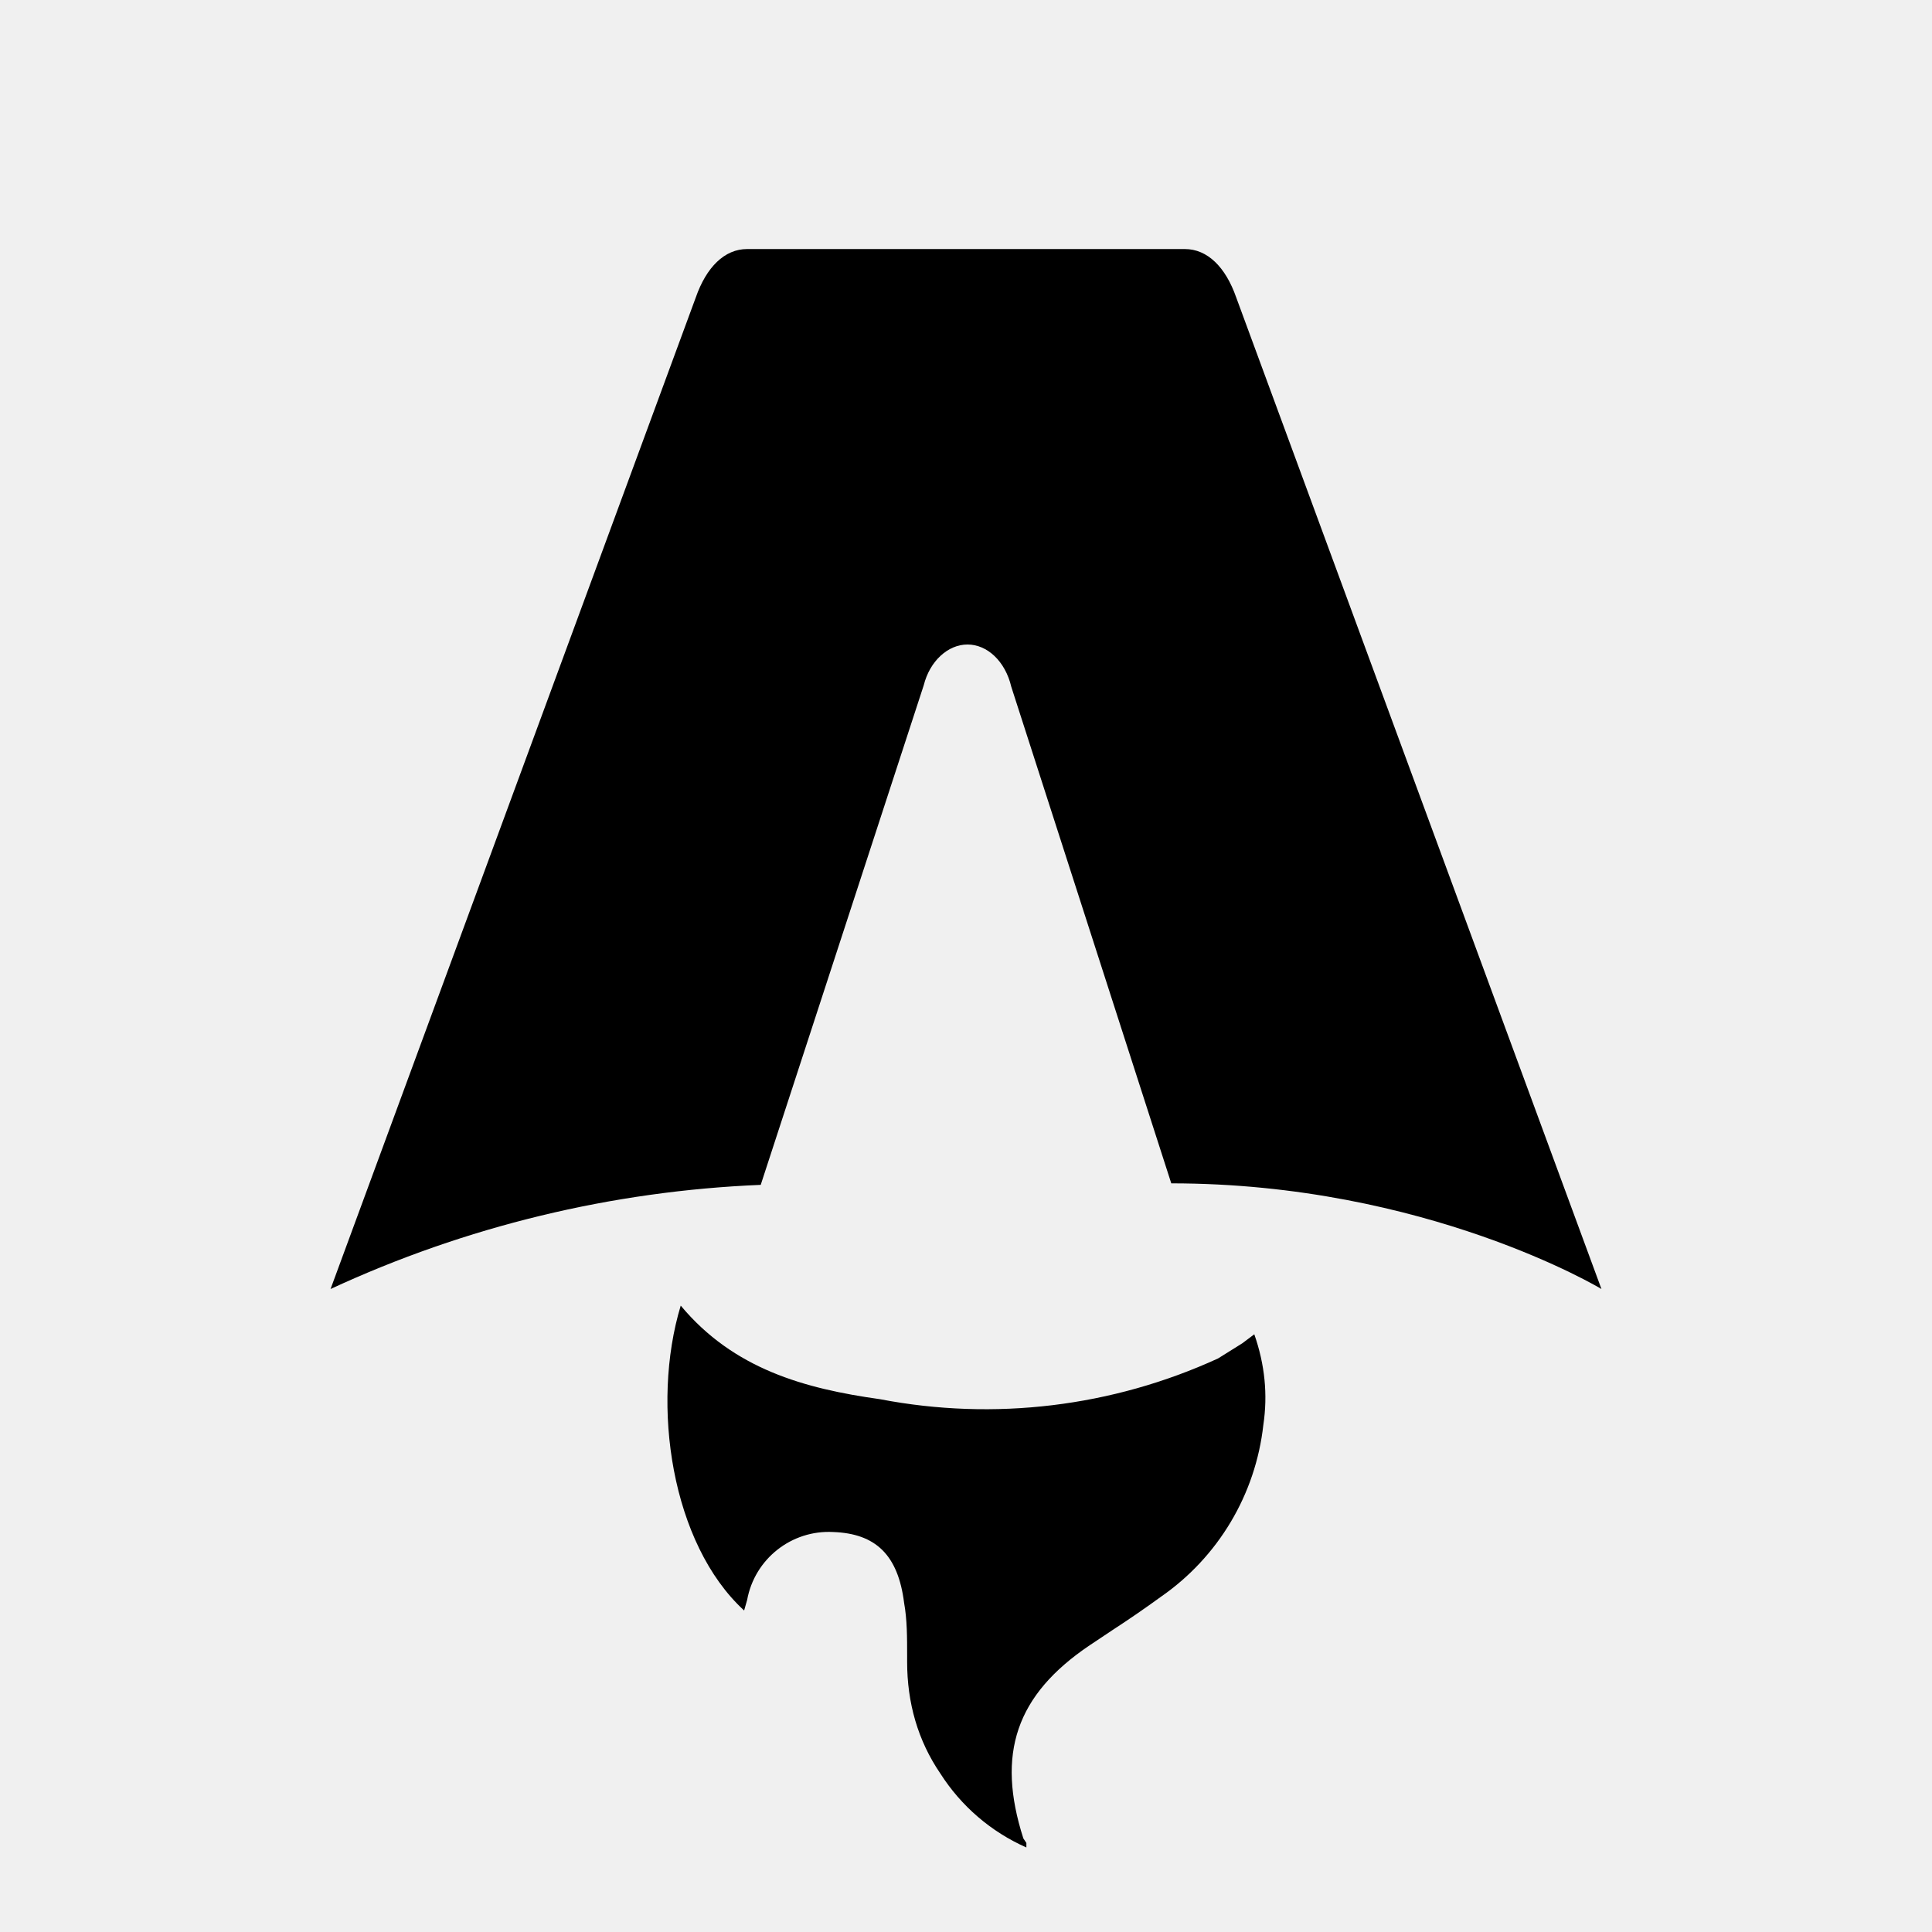
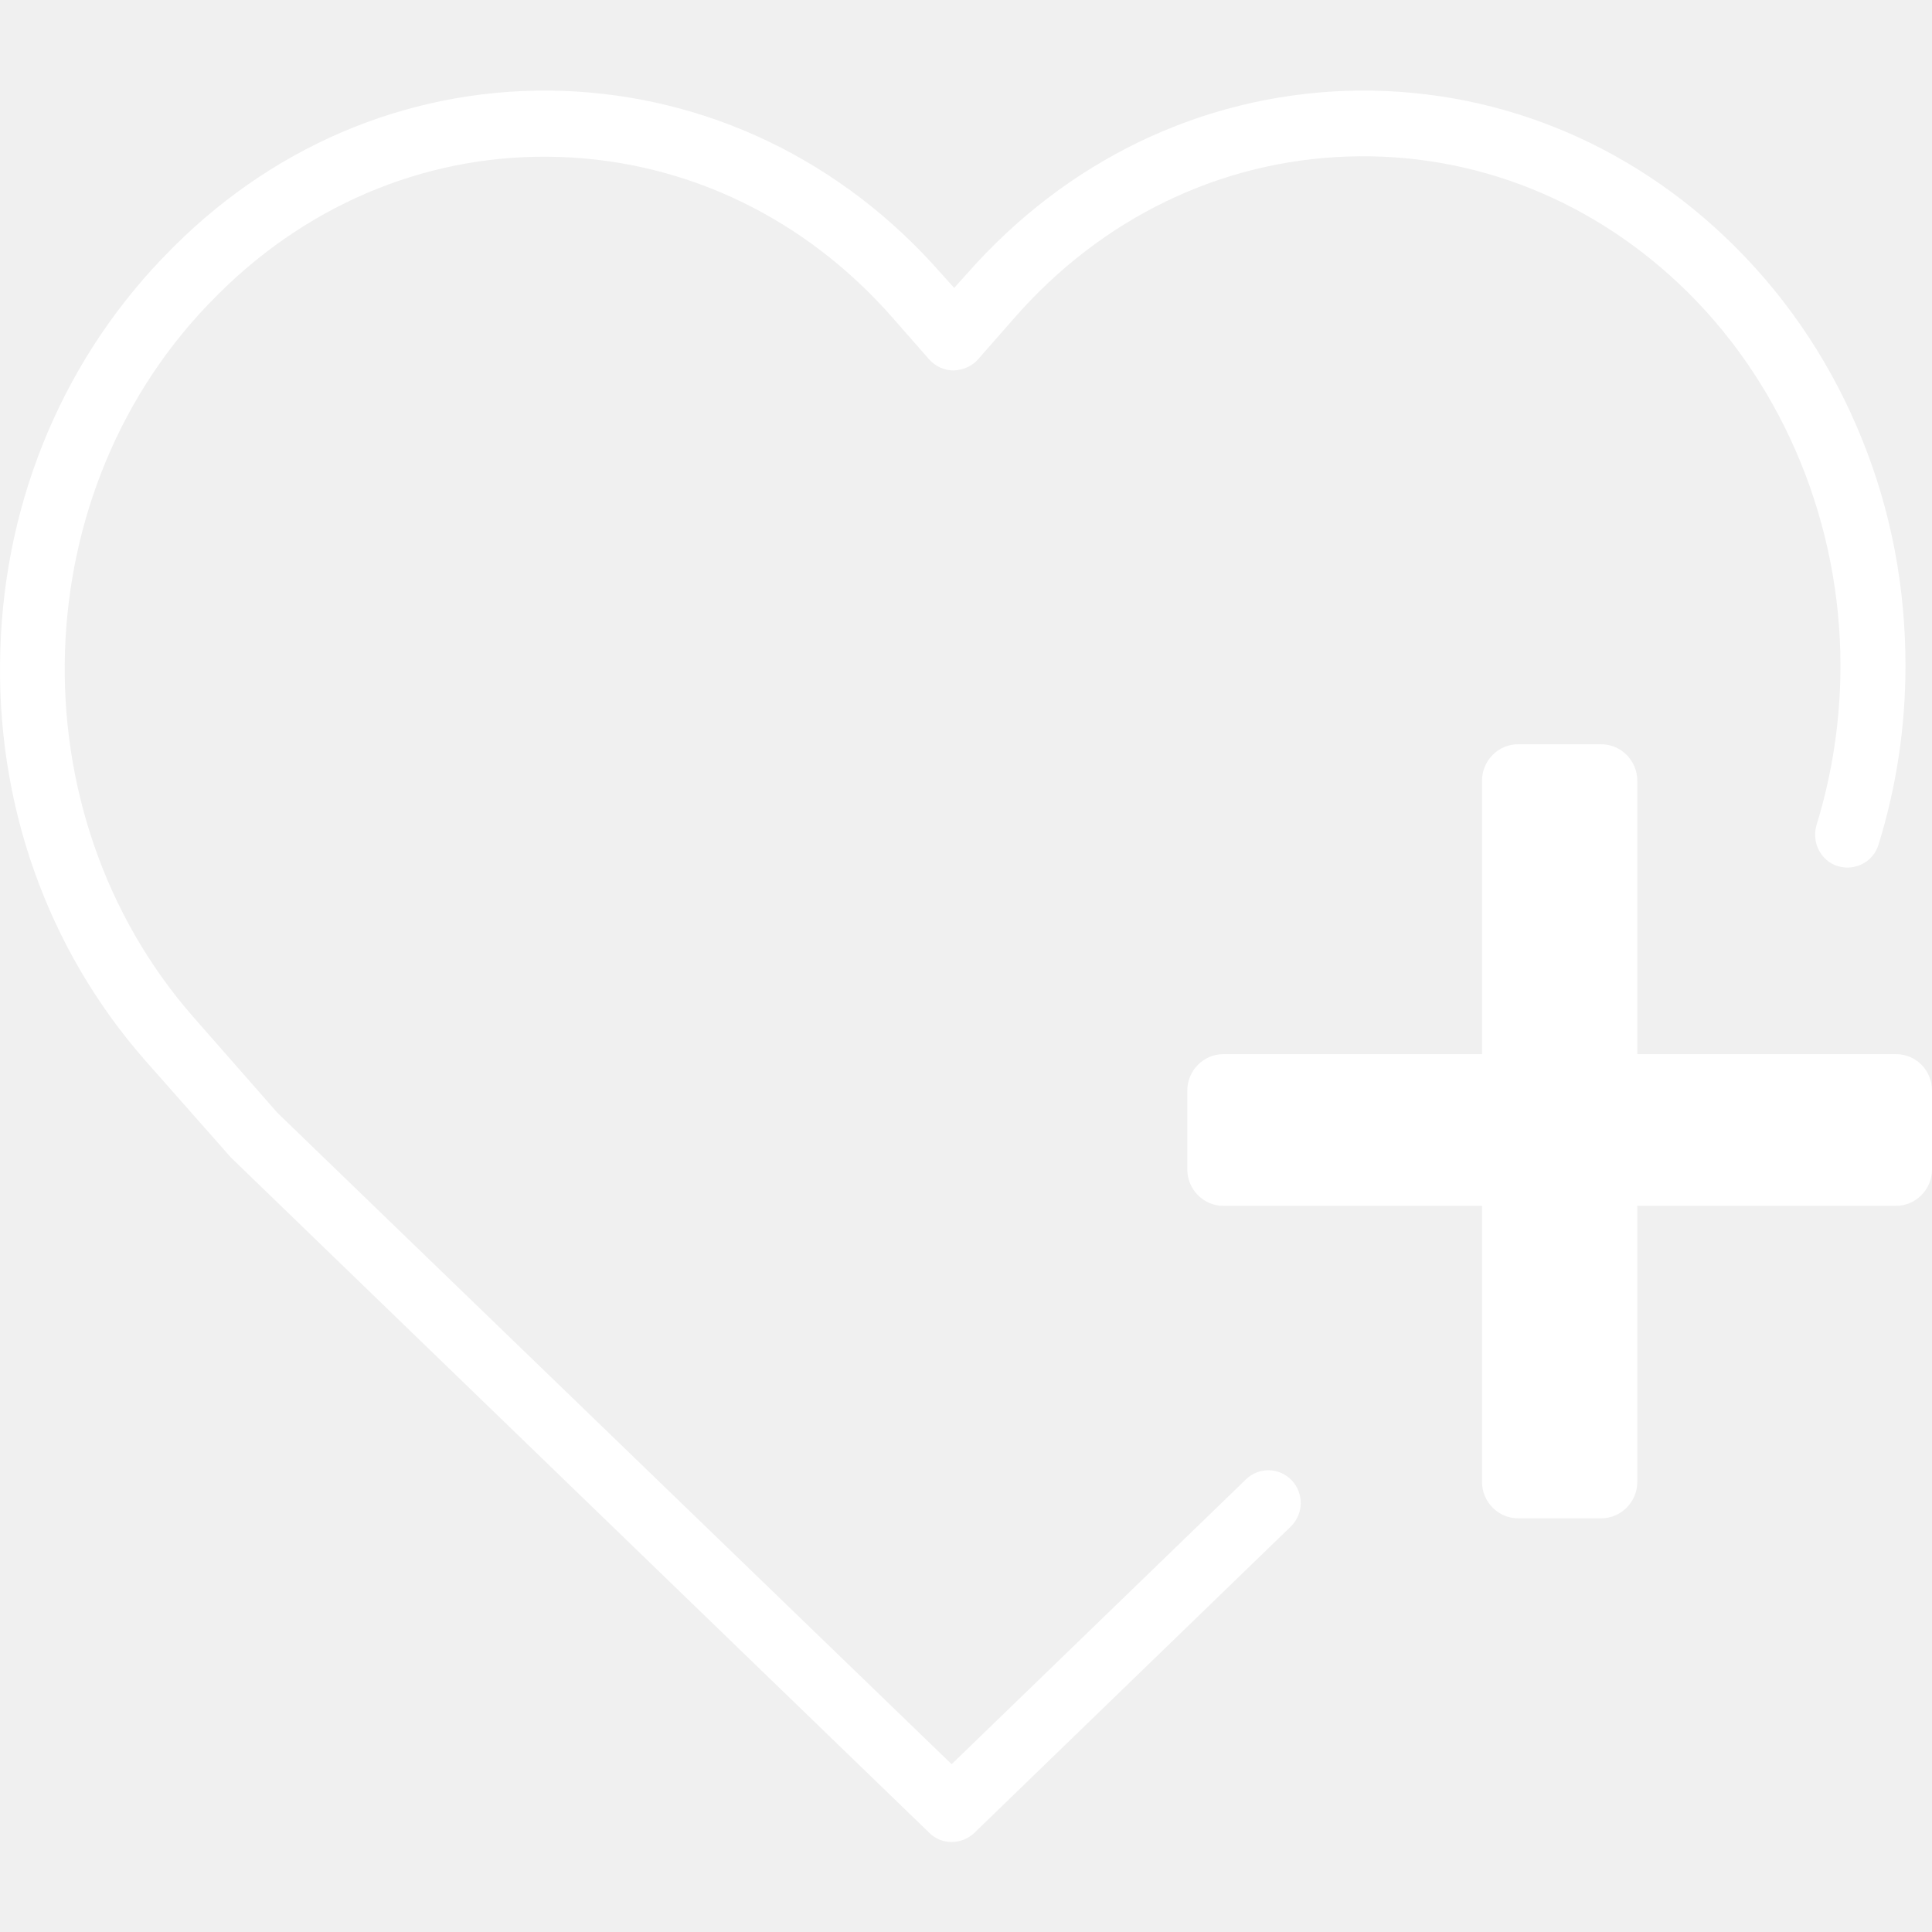
- <svg xmlns="http://www.w3.org/2000/svg" fill="none" viewBox="0 0 128 128">
-   <path d="M50.4 78.5a75.1 75.1 0 0 0-28.5 6.9l24.2-65.7c.7-2 1.9-3.2 3.4-3.2h29c1.5 0 2.7 1.2 3.4 3.2l24.2 65.7s-11.6-7-28.5-7L67 45.5c-.4-1.7-1.6-2.8-2.9-2.8-1.3 0-2.5 1.1-2.9 2.7L50.4 78.5Zm-1.1 28.2Zm-4.2-20.2c-2 6.6-.6 15.8 4.2 20.2a17.5 17.5 0 0 1 .2-.7 5.5 5.5 0 0 1 5.7-4.5c2.8.1 4.3 1.5 4.7 4.7.2 1.1.2 2.3.2 3.5v.4c0 2.7.7 5.2 2.2 7.4a13 13 0 0 0 5.7 4.9v-.3l-.2-.3c-1.8-5.6-.5-9.5 4.4-12.8l1.5-1a73 73 0 0 0 3.2-2.2 16 16 0 0 0 6.8-11.4c.3-2 .1-4-.6-6l-.8.6-1.6 1a37 37 0 0 1-22.4 2.7c-5-.7-9.7-2-13.2-6.2Z" />
-   <style>
-         path { fill: #000; }
-         @media (prefers-color-scheme: dark) {
-             path { fill: #FFF; }
-         }
-     </style>
+ <svg xmlns="http://www.w3.org/2000/svg" viewBox="0 0 512 512" fill="none">
+   <path d="M502.478 279.36H433.898V206.863C433.898 201.594 429.591 197.242 424.377 197.242H402.272C397.058 197.242 392.751 201.594 392.751 206.863V279.36H324.171C318.957 279.36 314.65 283.712 314.65 288.98V309.939C314.65 315.207 318.957 319.559 324.171 319.559H392.751V392.743C392.751 398.011 397.058 402.364 402.272 402.364H424.377C429.591 402.364 433.898 398.011 433.898 392.743V319.559H502.478C507.692 319.559 511.999 315.207 511.999 309.939V288.98C511.999 283.712 507.805 279.36 502.478 279.36Z" fill="white" />
+   <path d="M252.192 488.147C250.038 488.147 247.885 487.345 246.298 485.741L61.53 307.076C61.417 306.962 61.19 306.733 61.077 306.618L38.519 281.078C12.448 251.415 -1.268 212.705 0.092 172.047C1.339 131.504 17.549 93.824 45.434 65.993L46.227 65.191C74.226 37.361 110.726 22.816 149.04 24.076C187.58 25.45 223.287 42.629 249.472 72.521L252.872 76.301L256.273 72.521C282.571 42.629 318.164 25.45 356.705 24.076C395.018 22.816 431.632 37.361 459.63 65.191C474.366 79.851 485.815 97.259 493.637 116.844C501.231 135.741 504.972 155.784 504.972 176.399C504.972 192.547 502.592 208.467 497.831 223.814C496.47 228.395 491.596 230.915 487.062 229.54C482.528 228.166 480.034 223.241 481.394 218.66C485.588 205.031 487.742 190.83 487.742 176.399C487.742 139.062 473.006 102.986 447.388 77.561C422.79 53.166 390.711 40.339 357.158 41.484C323.379 42.629 292.093 57.747 268.969 84.089L259.22 95.198C257.633 97.03 255.253 98.061 252.759 98.176C250.265 98.176 247.998 97.145 246.298 95.312L236.549 84.203C213.425 57.861 182.139 42.744 148.36 41.598C114.807 40.453 82.728 53.28 58.13 77.675L57.336 78.477C6.213 129.328 3.493 215.11 51.328 269.625L73.546 294.936L252.192 467.531L330.18 392.057C333.58 388.735 339.021 388.85 342.309 392.286C345.596 395.722 345.483 401.219 342.082 404.54L258.2 485.741C256.5 487.345 254.346 488.147 252.192 488.147Z" fill="white" />
</svg>
